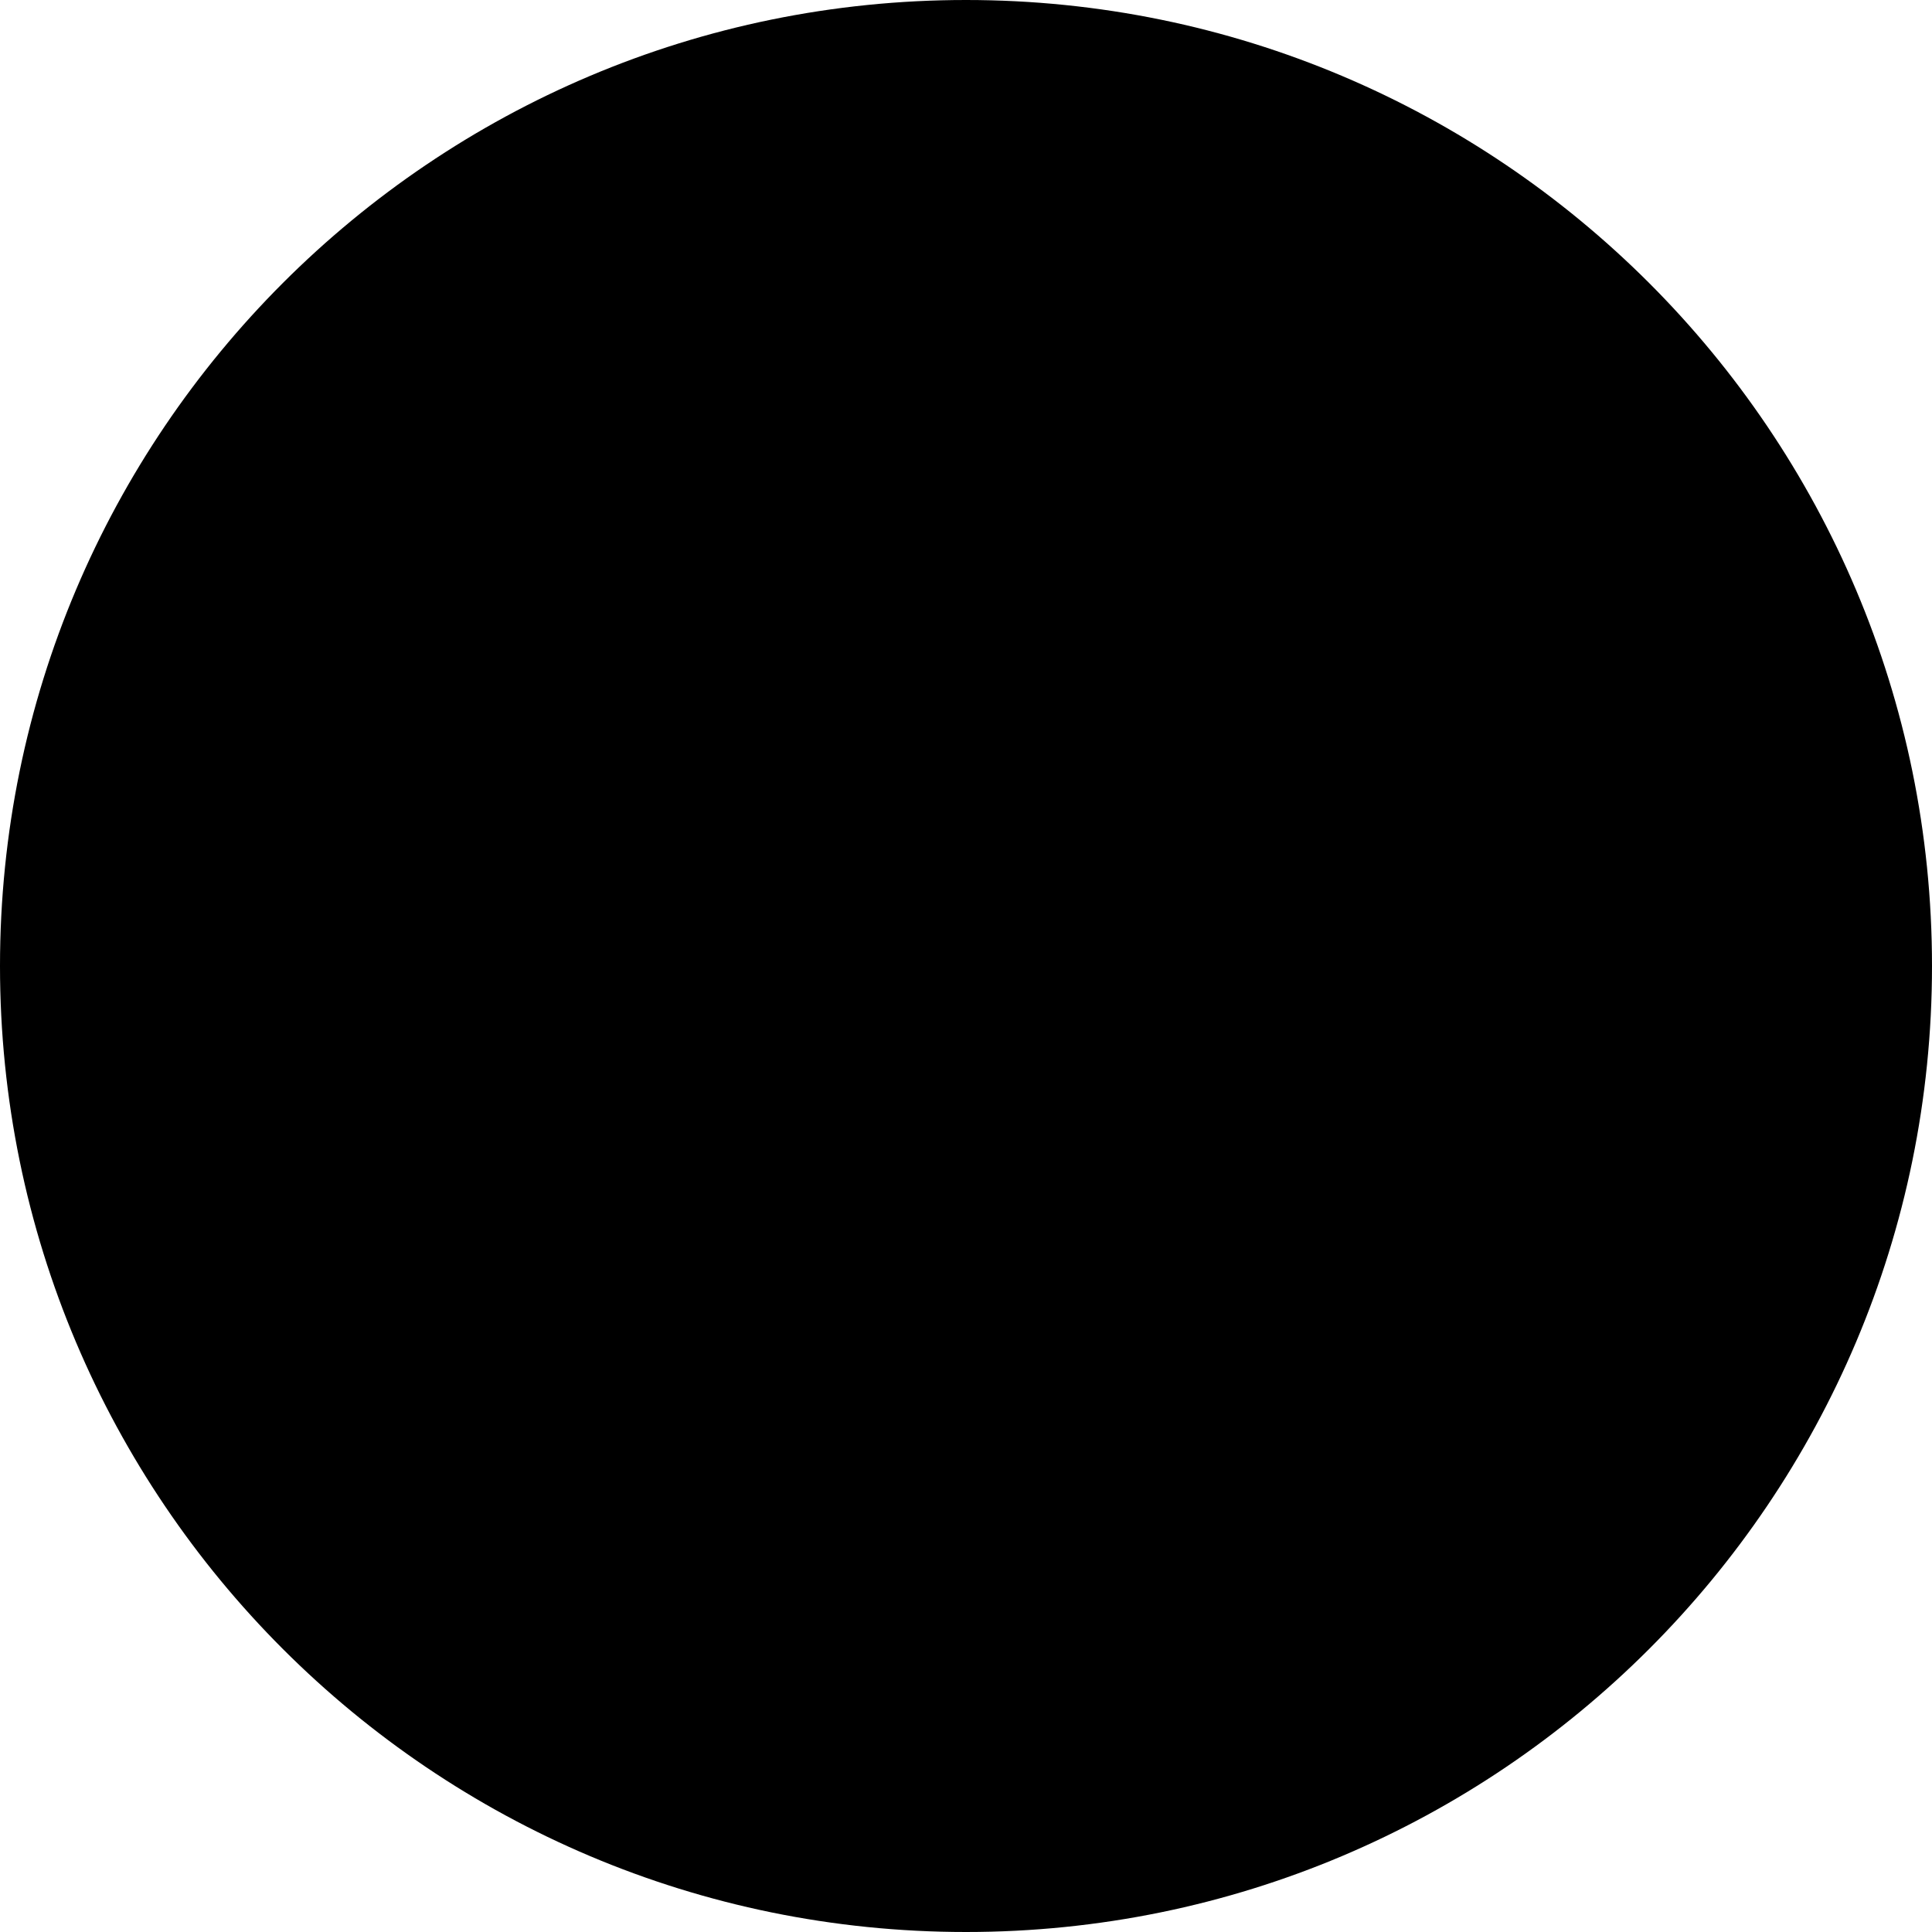
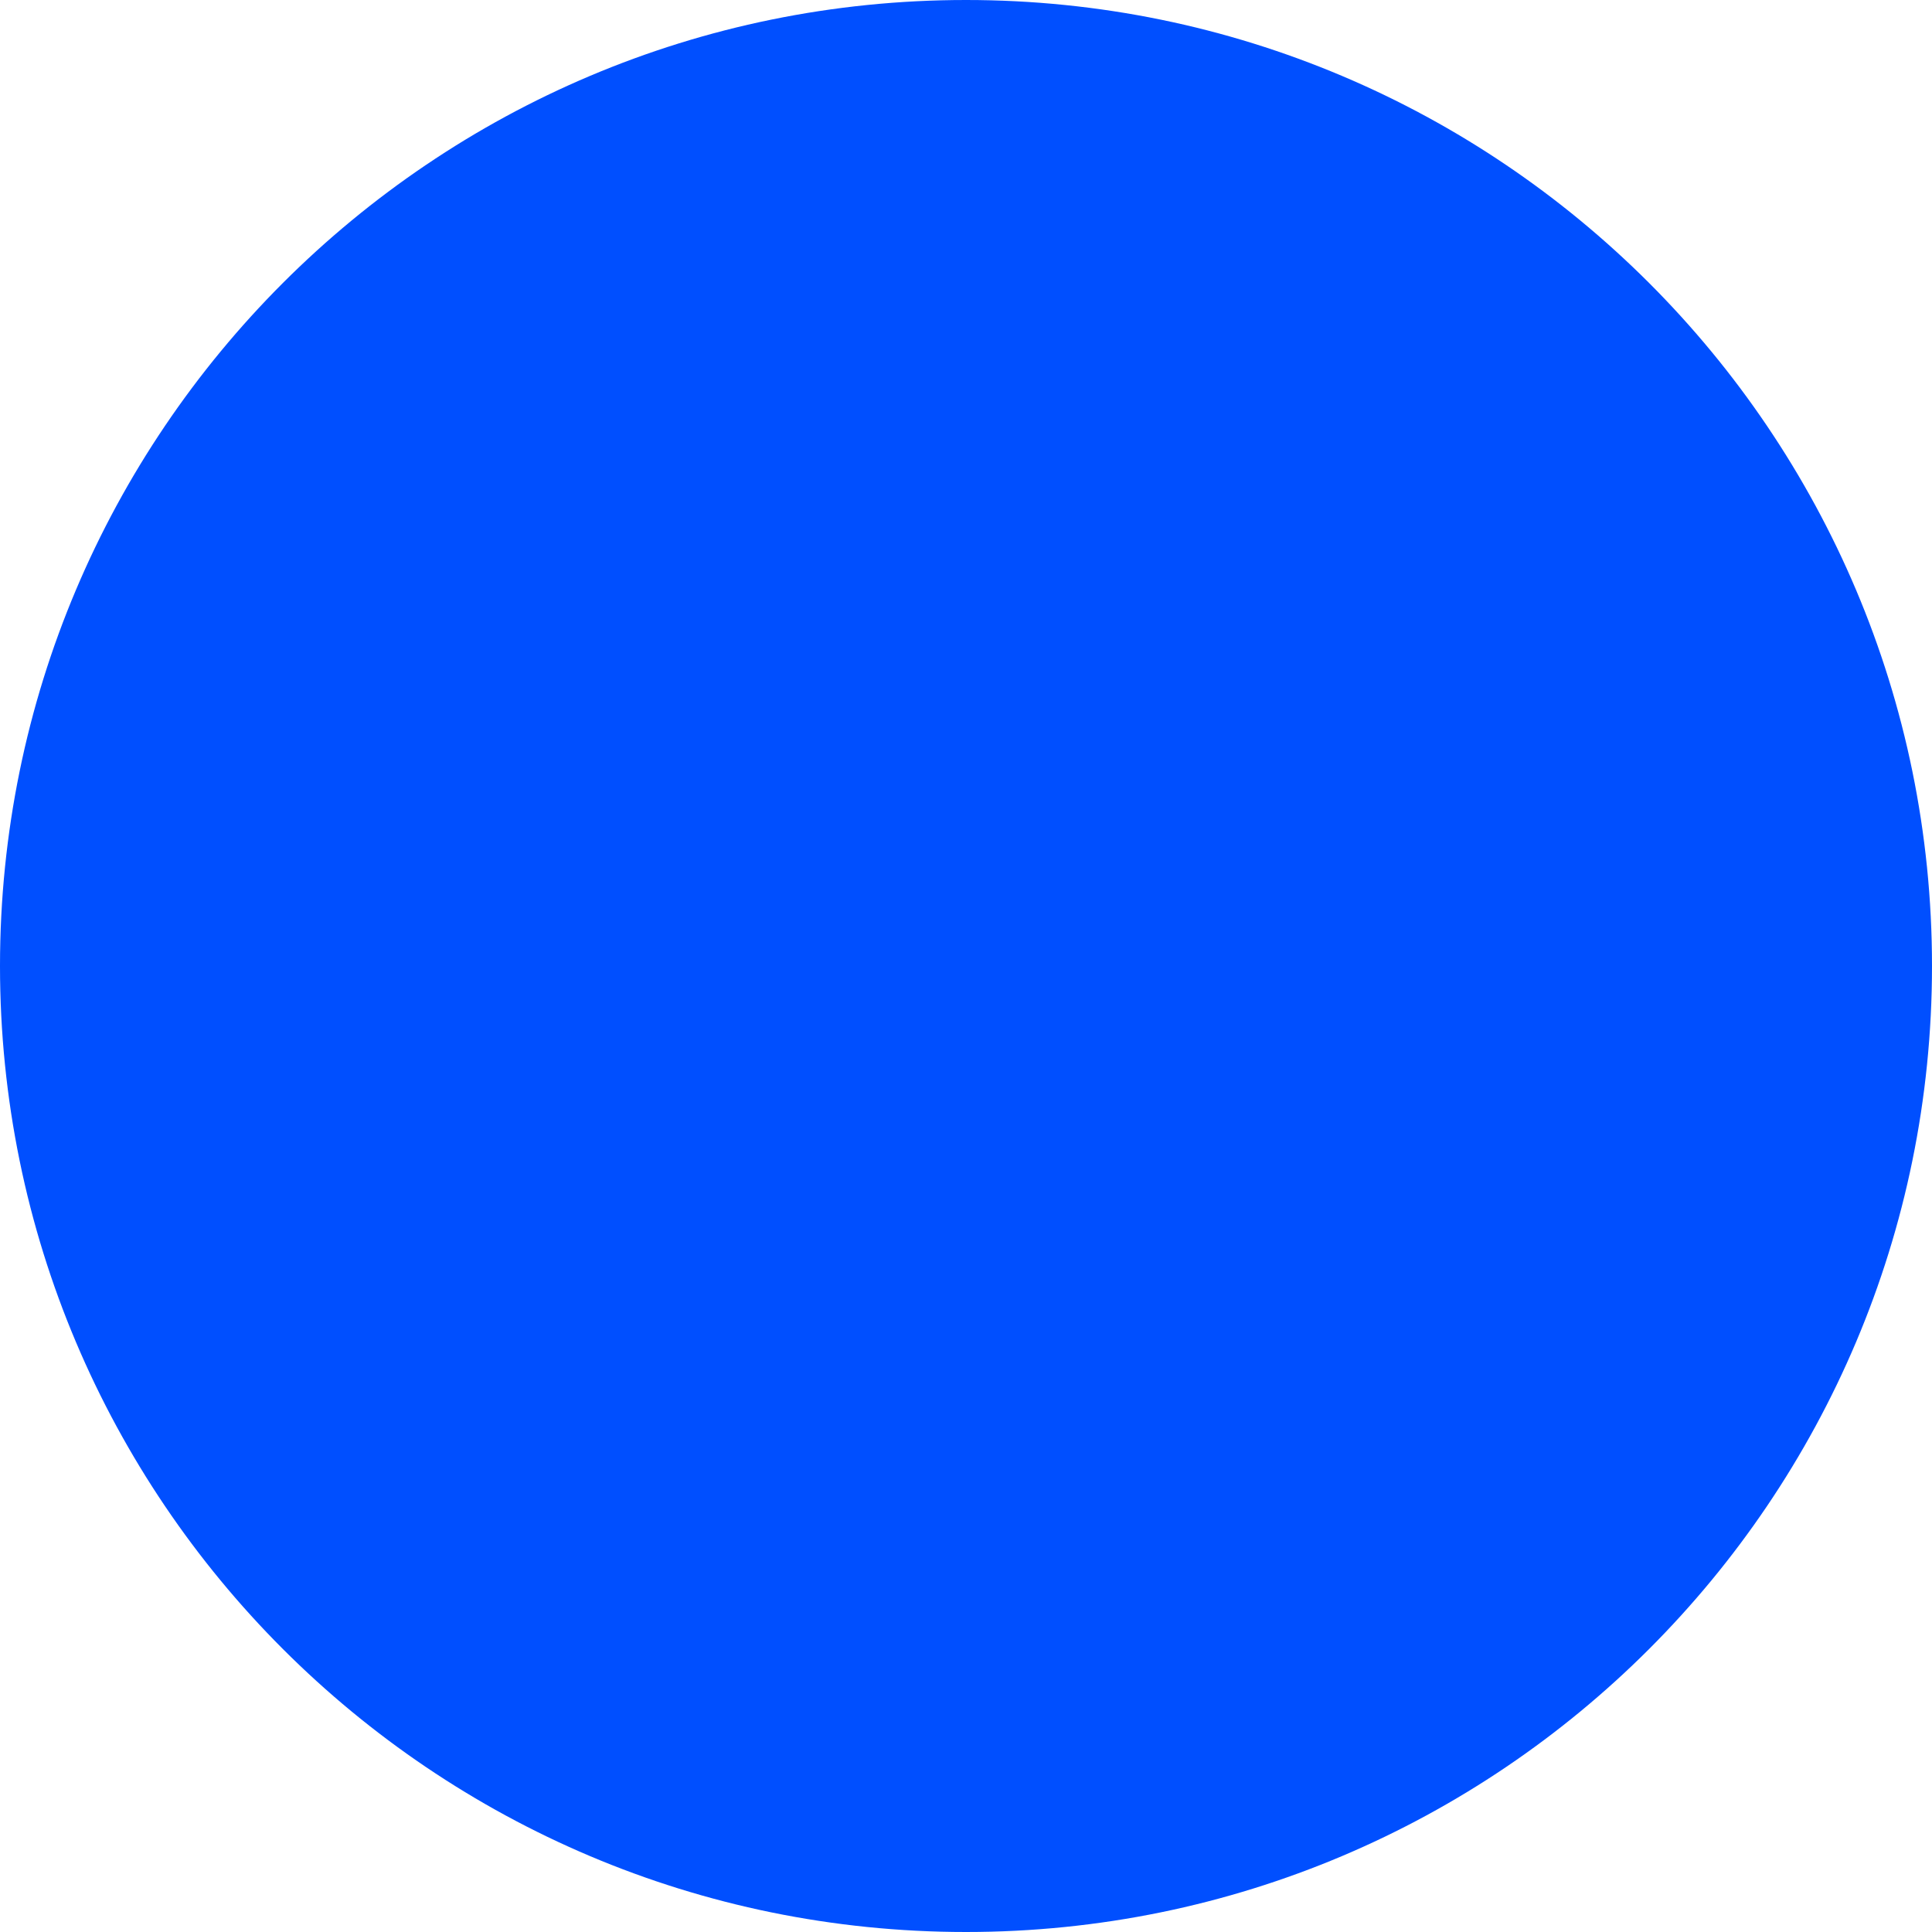
<svg xmlns="http://www.w3.org/2000/svg" viewBox="0 0 9 9">
+   <defs>
+     <style>.cls-1{fill:#004fff;}</style>
+   </defs>
  <g id="Layer_2" data-name="Layer 2">
    <g id="Layer_1-2" data-name="Layer 1">
-       <circle cx="4.5" cy="4.5" r="4.5" />
+       <circle class="cls-1" cx="4.5" cy="4.5" r="4.5" />
    </g>
  </g>
</svg>
